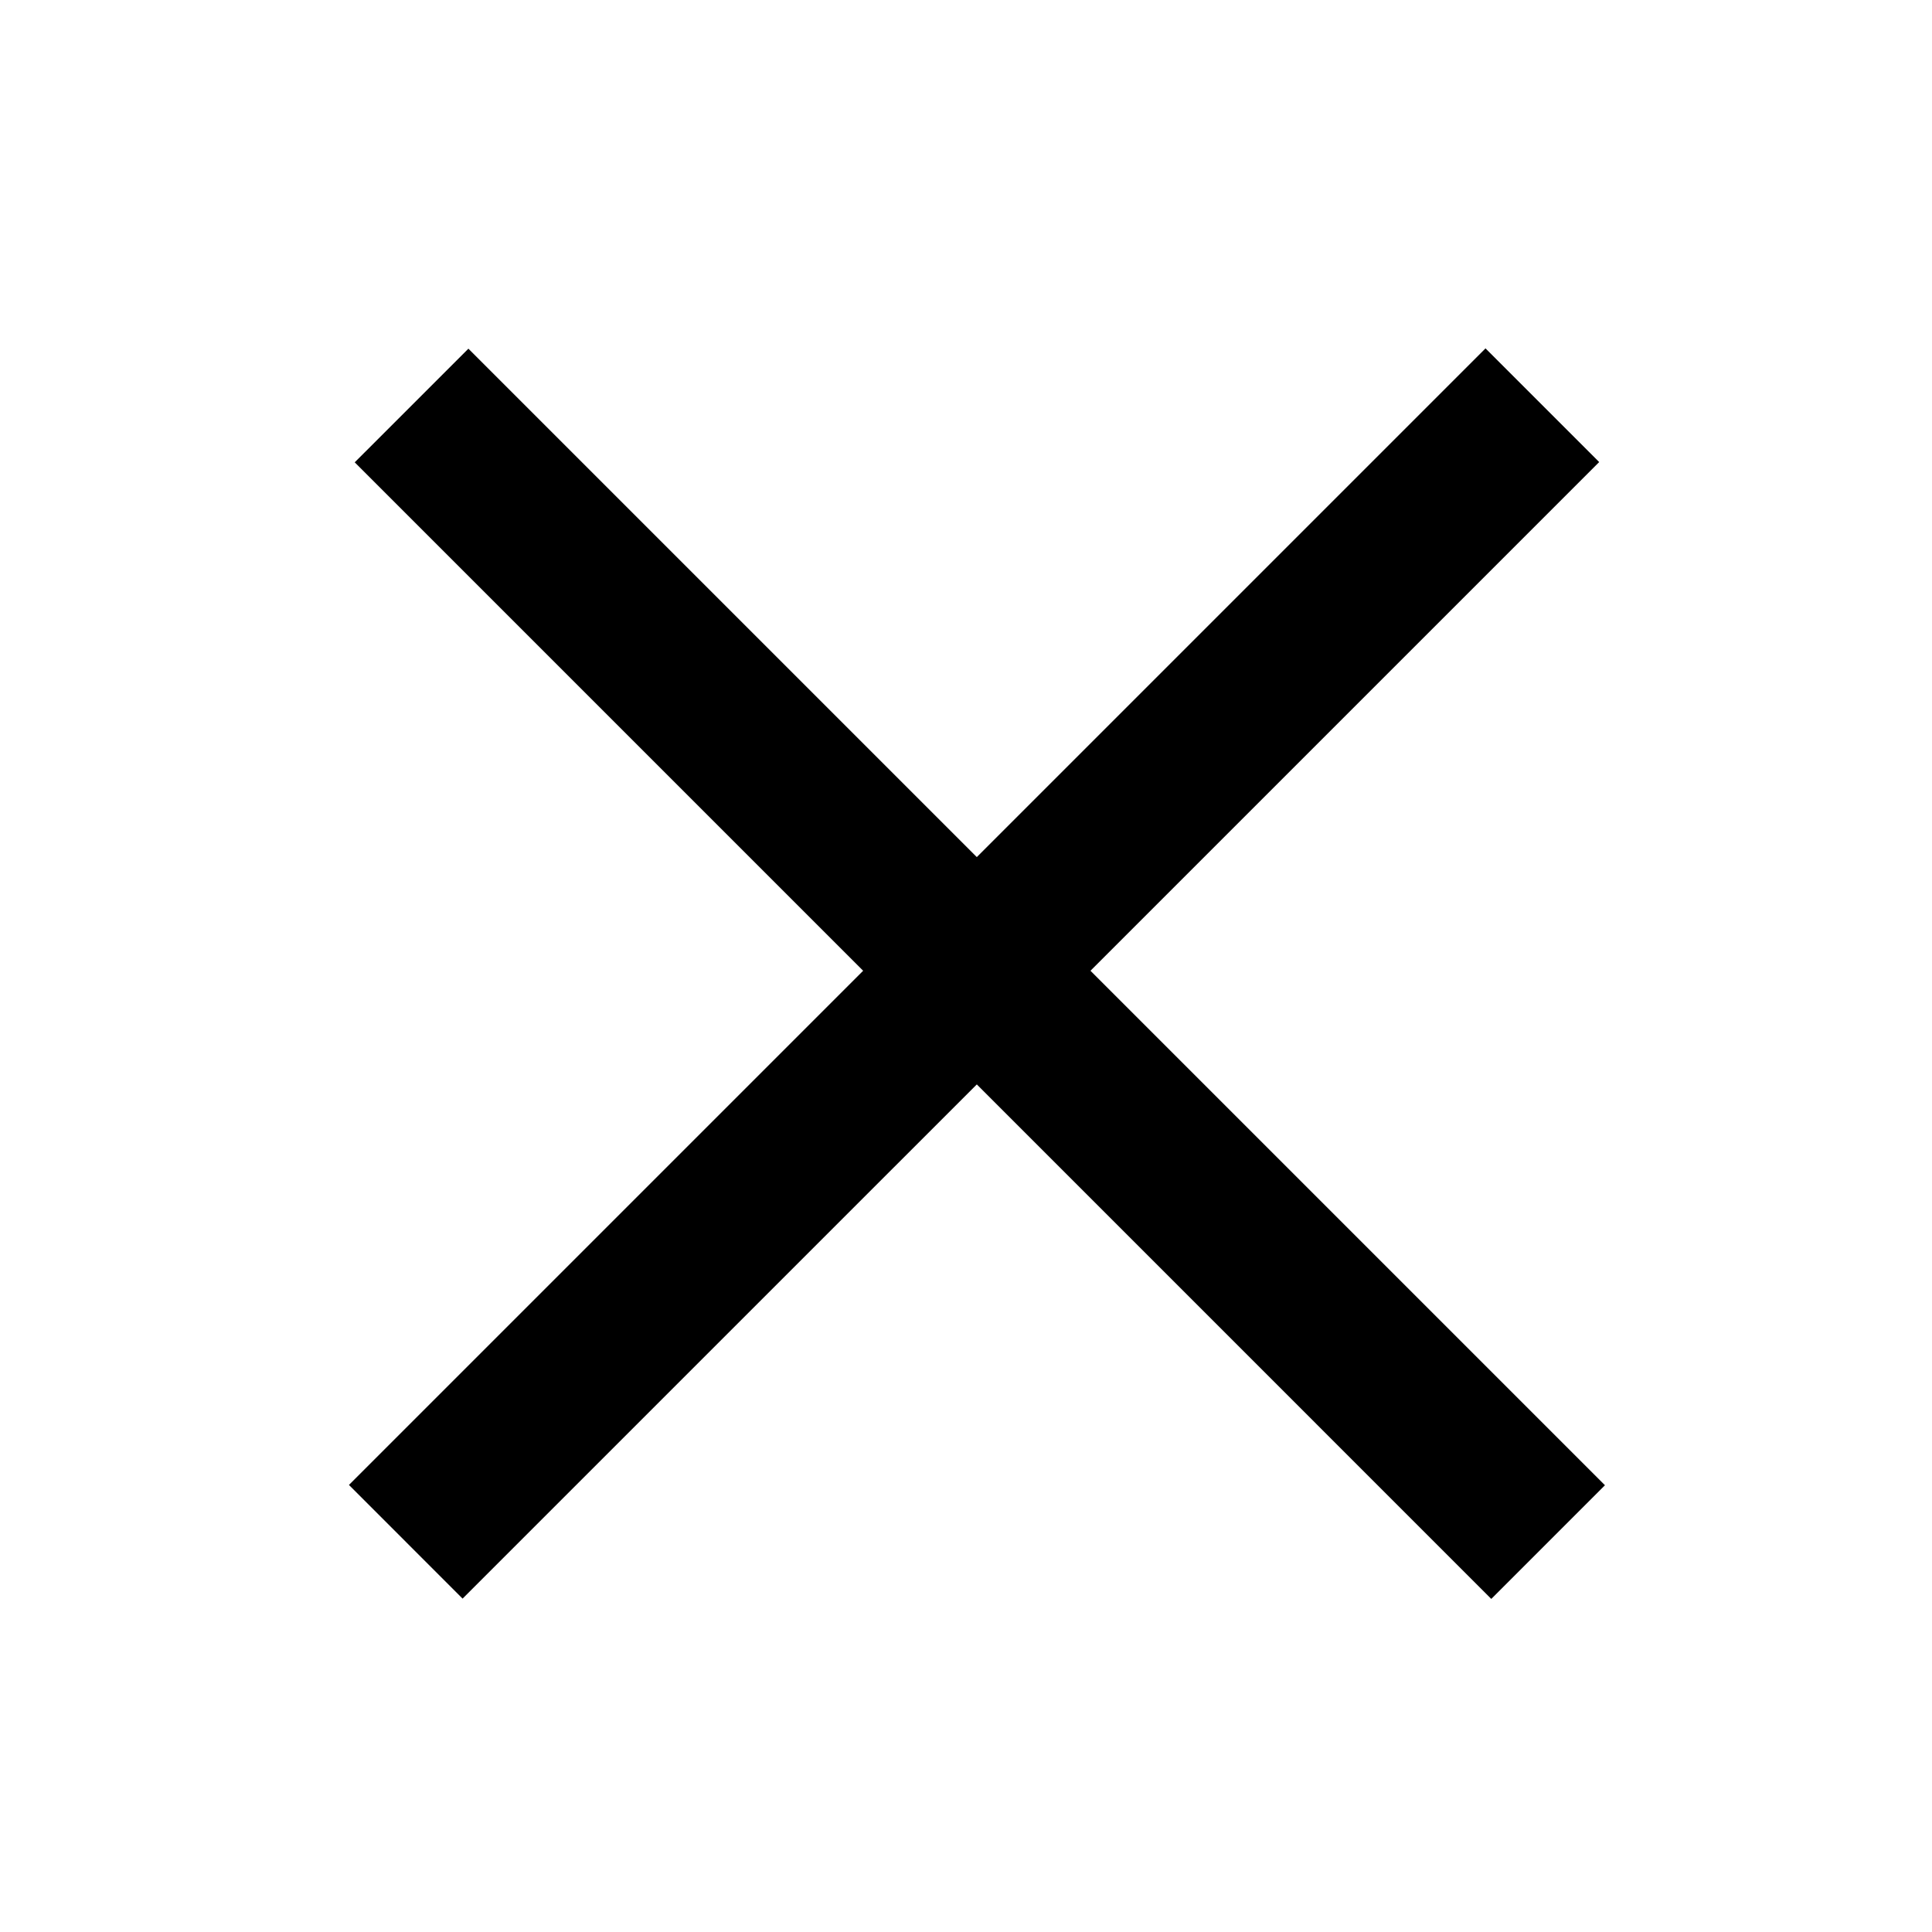
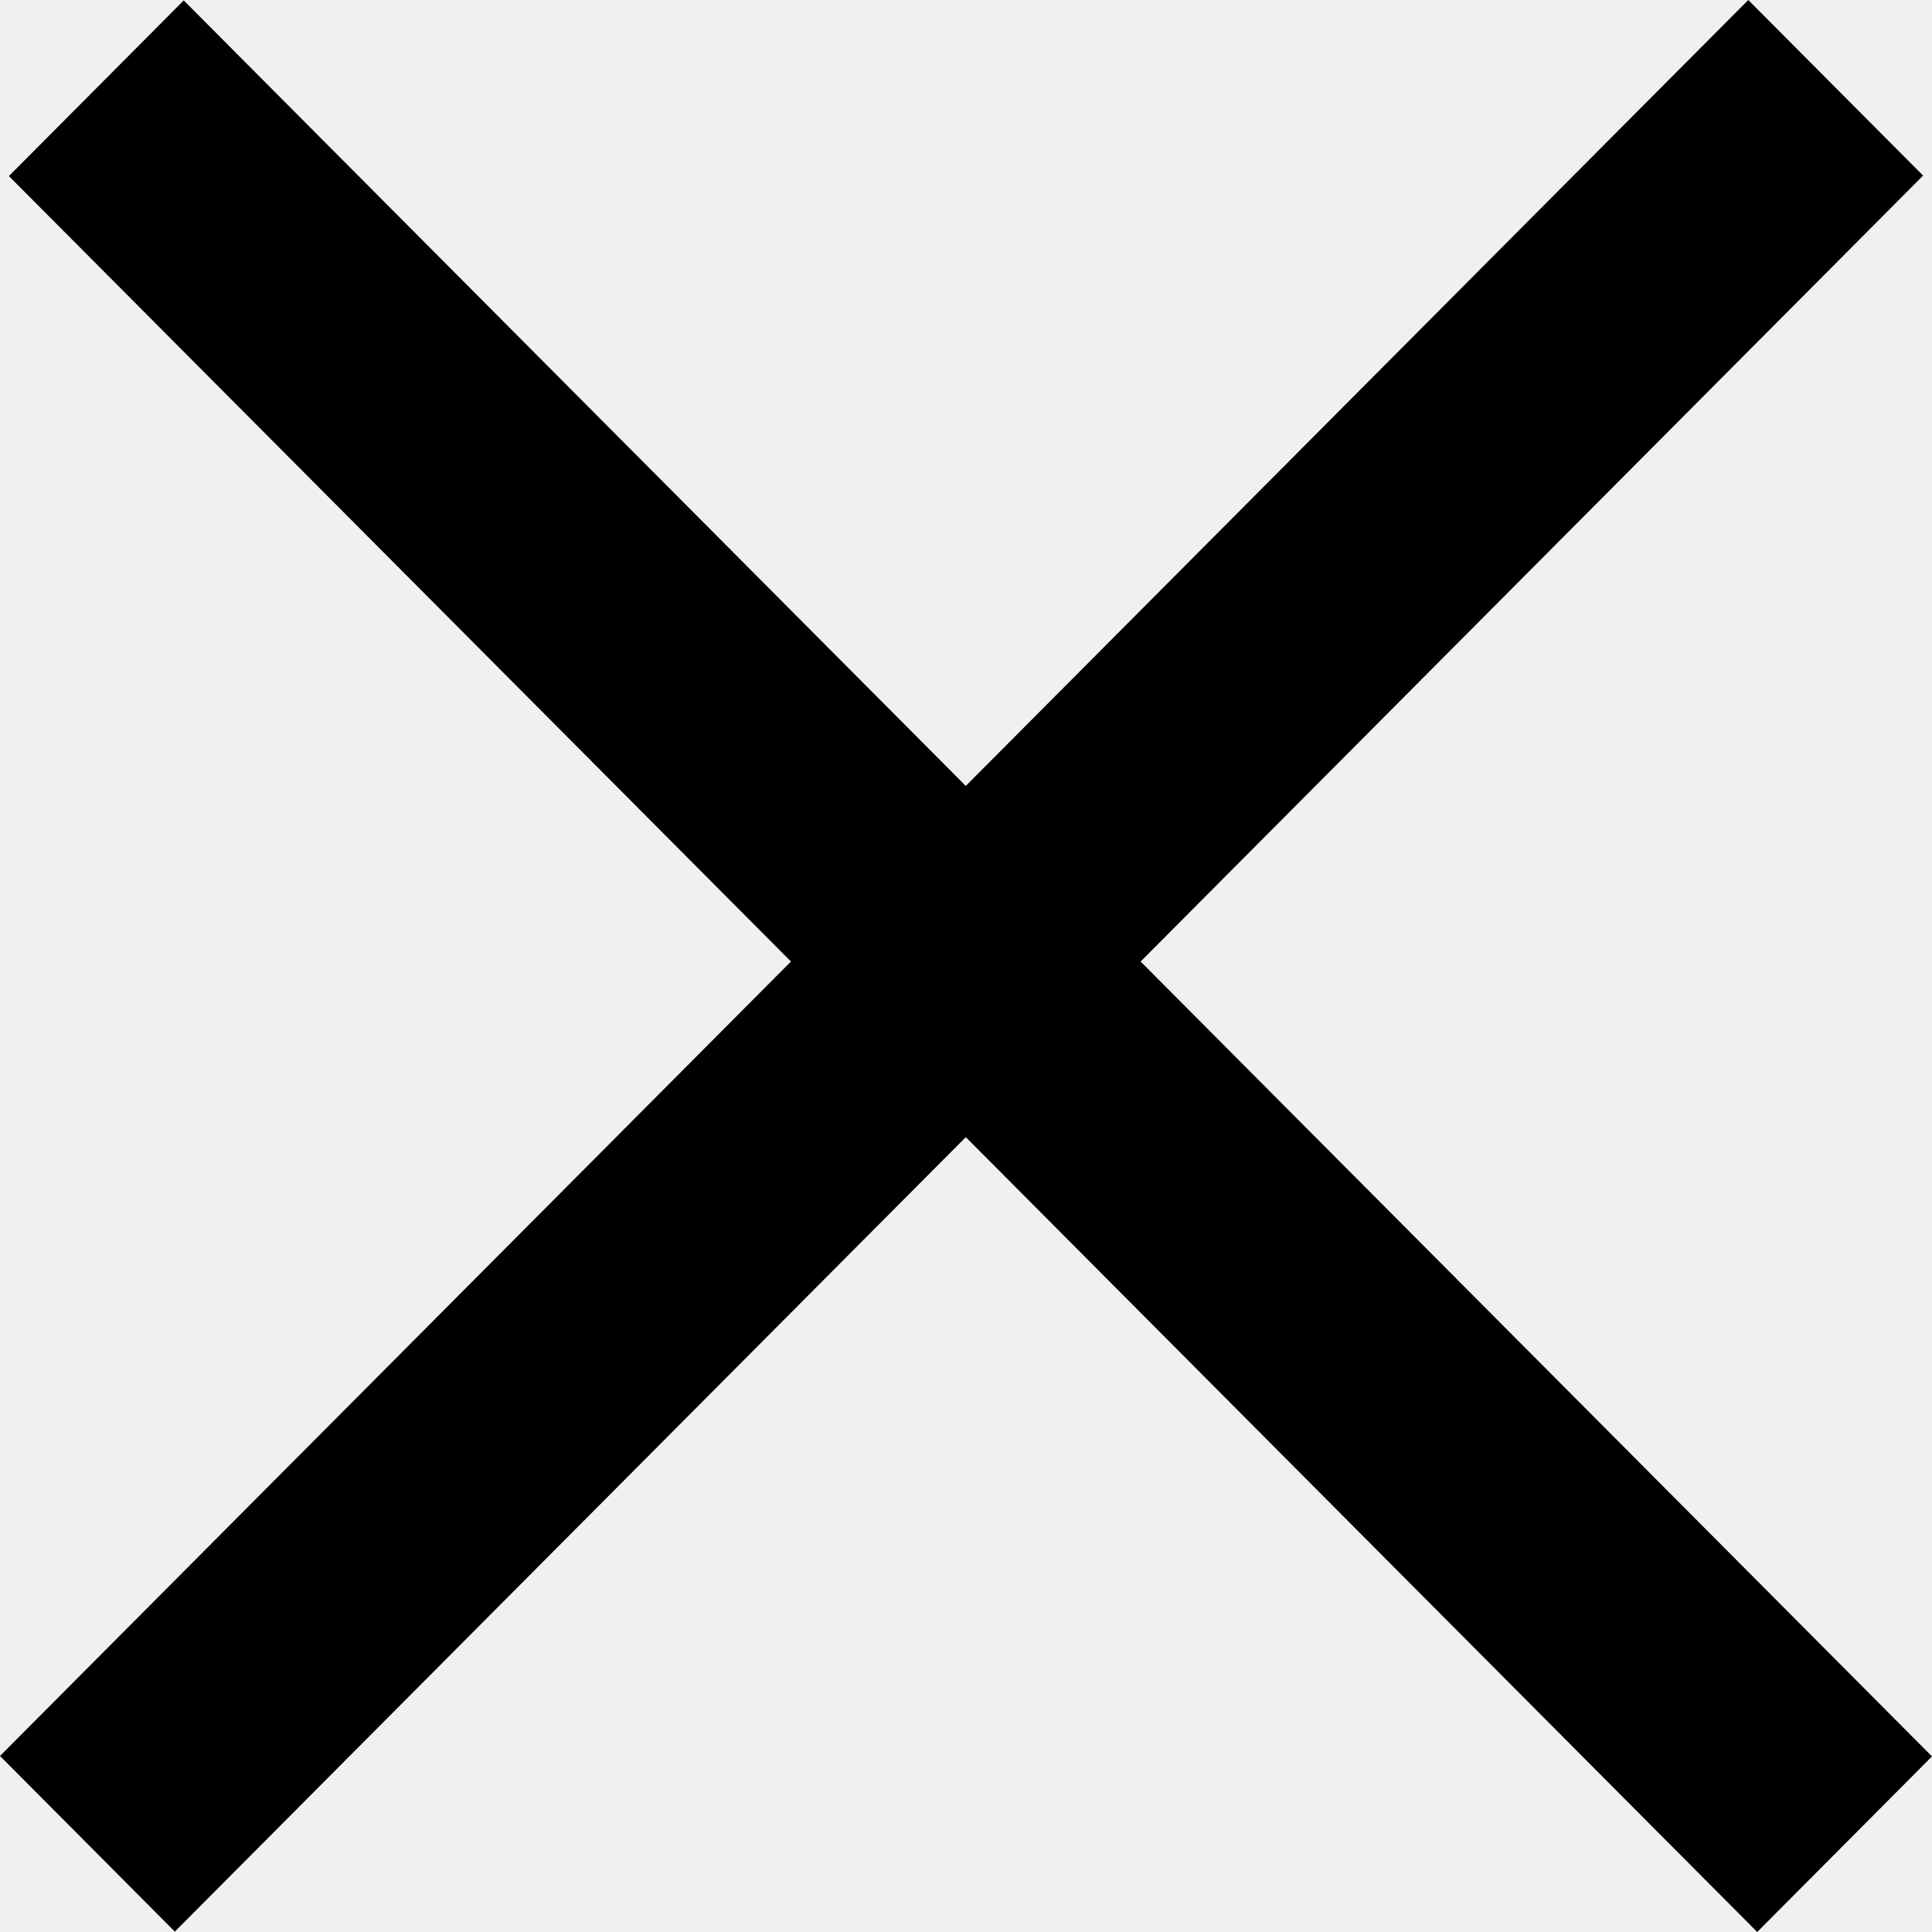
- <svg xmlns="http://www.w3.org/2000/svg" width="86" height="86" fill="none">
-   <path fill="#fff" d="M0 0h86v86H0z" />
-   <path fill="#000" d="M20.85 15.521l50.592 50.592-5.06 5.06L15.79 20.58z" />
-   <path fill="#000" d="M15.533 66.1l50.592-50.592 5.06 5.06L20.591 71.16z" />
+ <svg xmlns="http://www.w3.org/2000/svg" width="51" height="51" fill="none">
+   <path d="M4.85.011L51 46.365 46.386 51 .235 4.648 4.851.01z" fill="#000" />
+   <path d="M0 46.353L46.15 0l4.615 4.635L4.615 50.99 0 46.353z" fill="#000" />
</svg>
